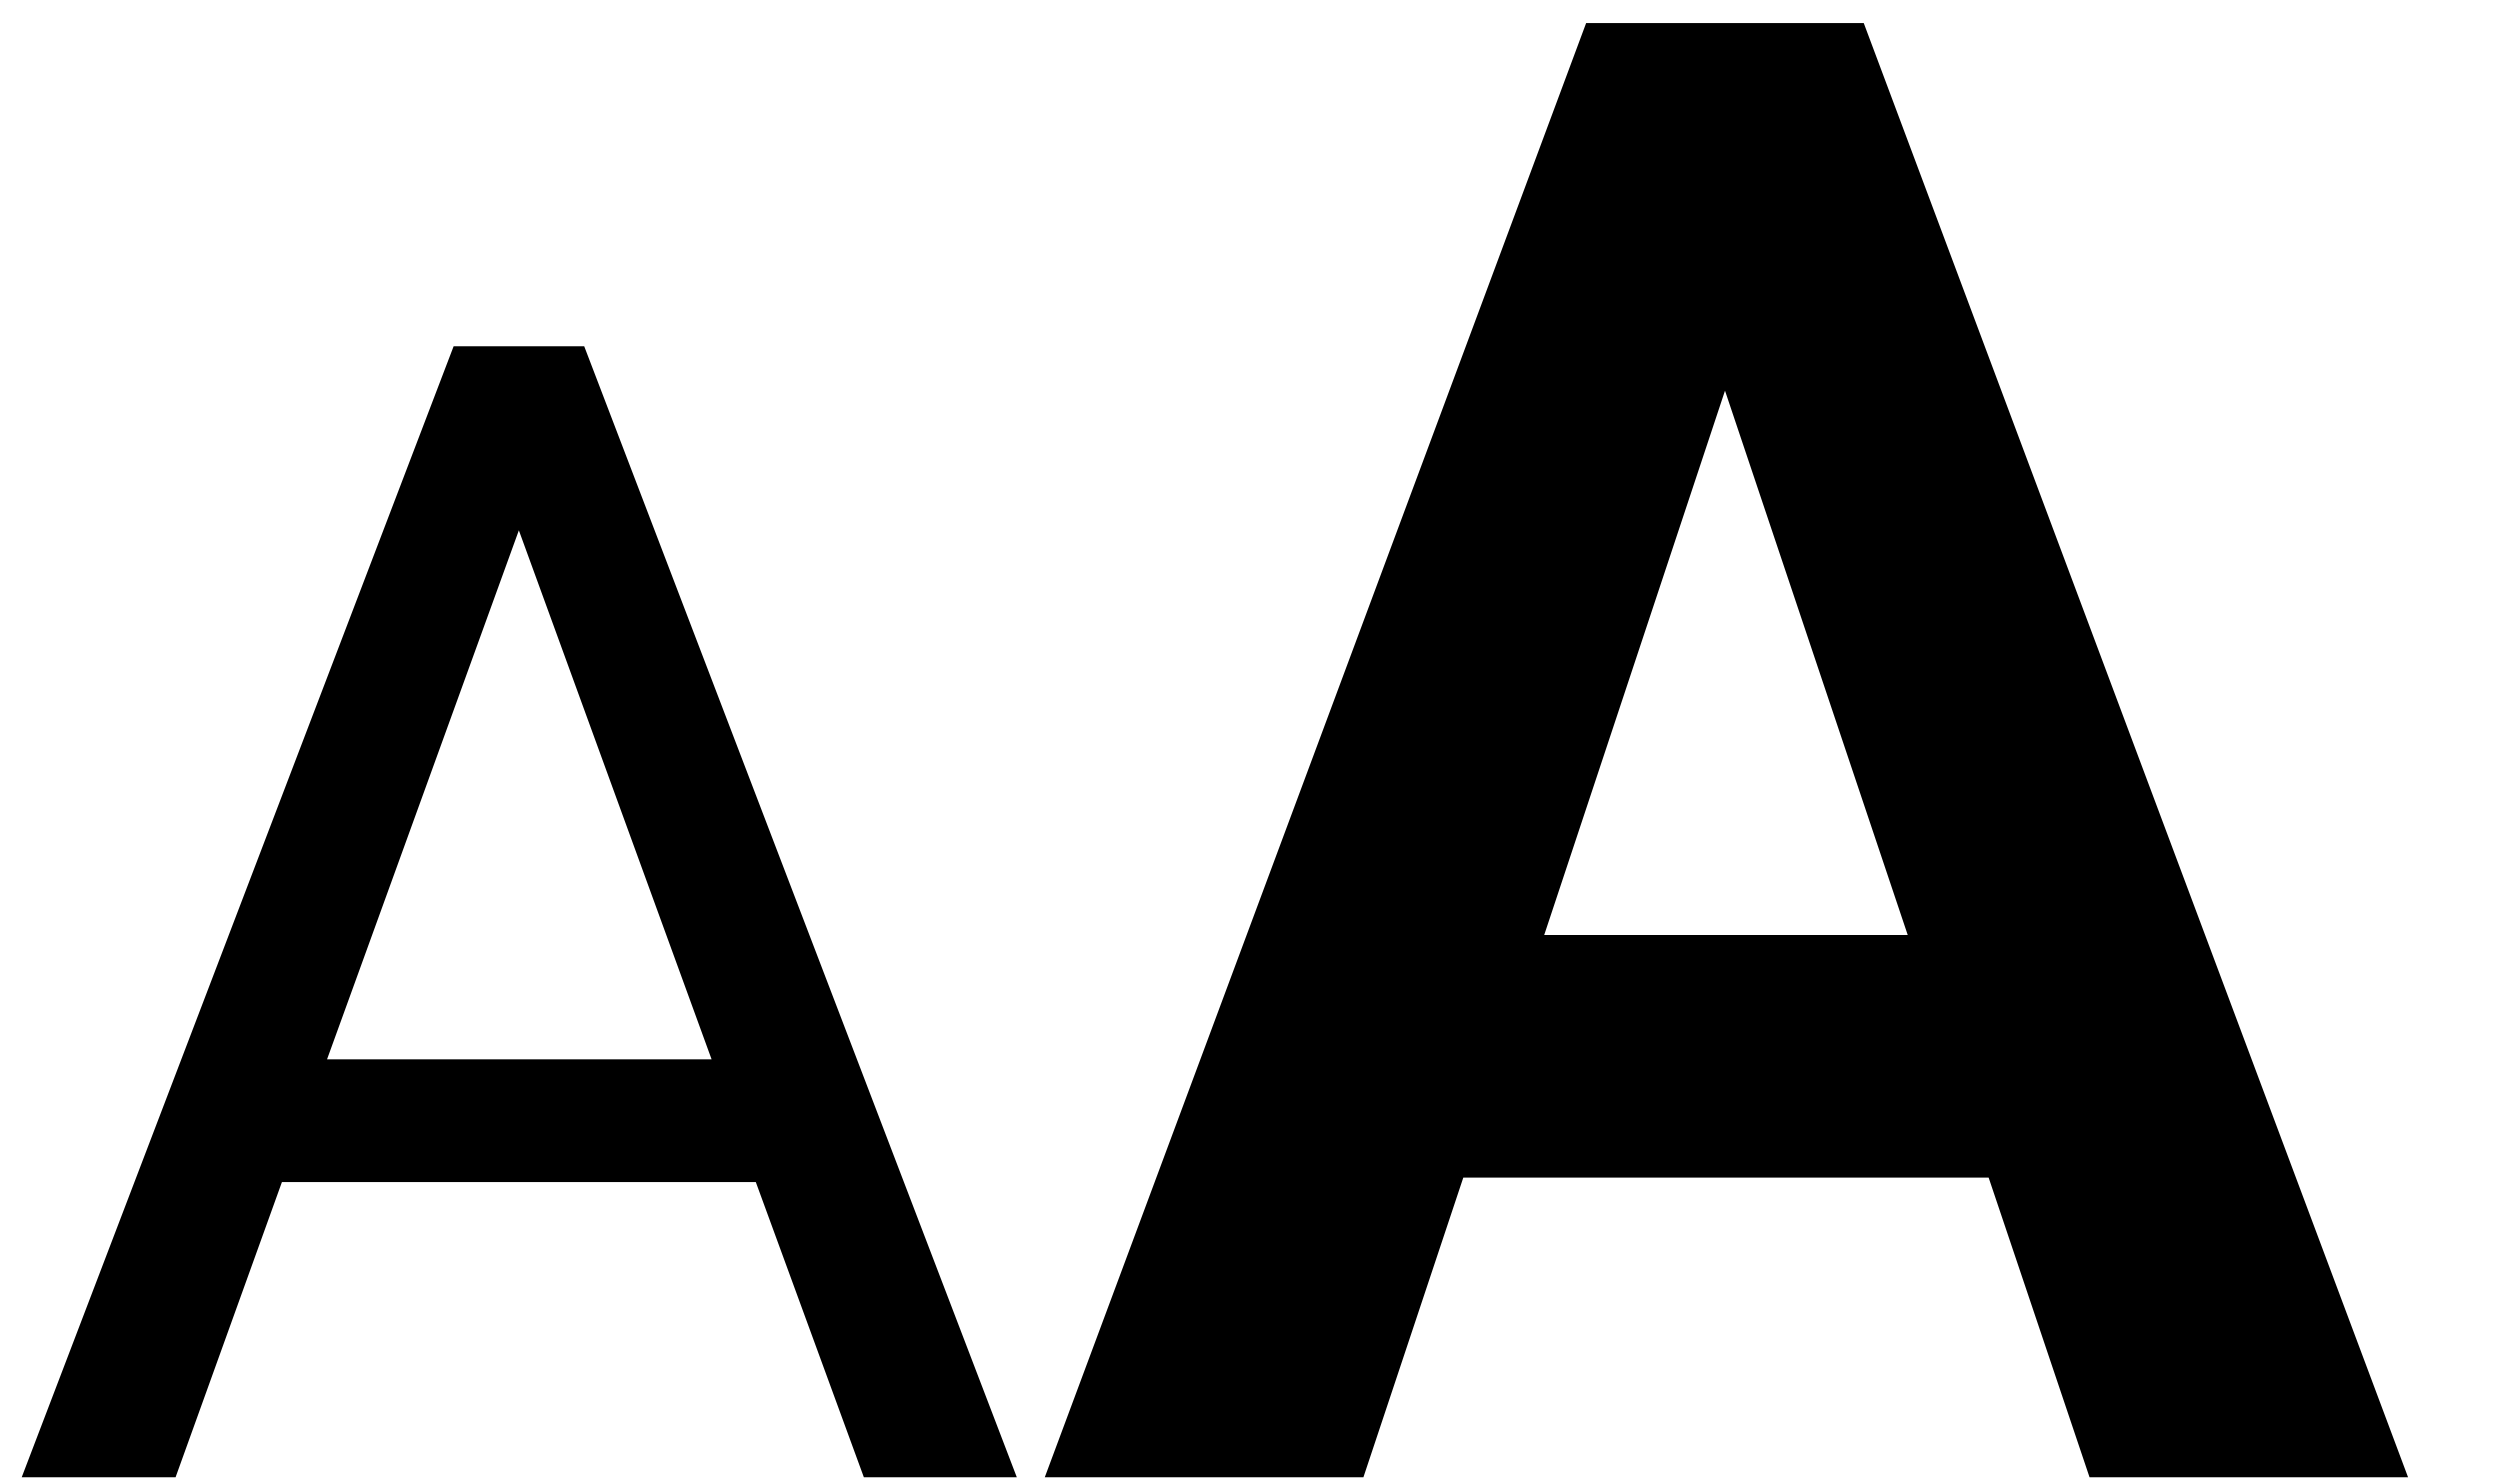
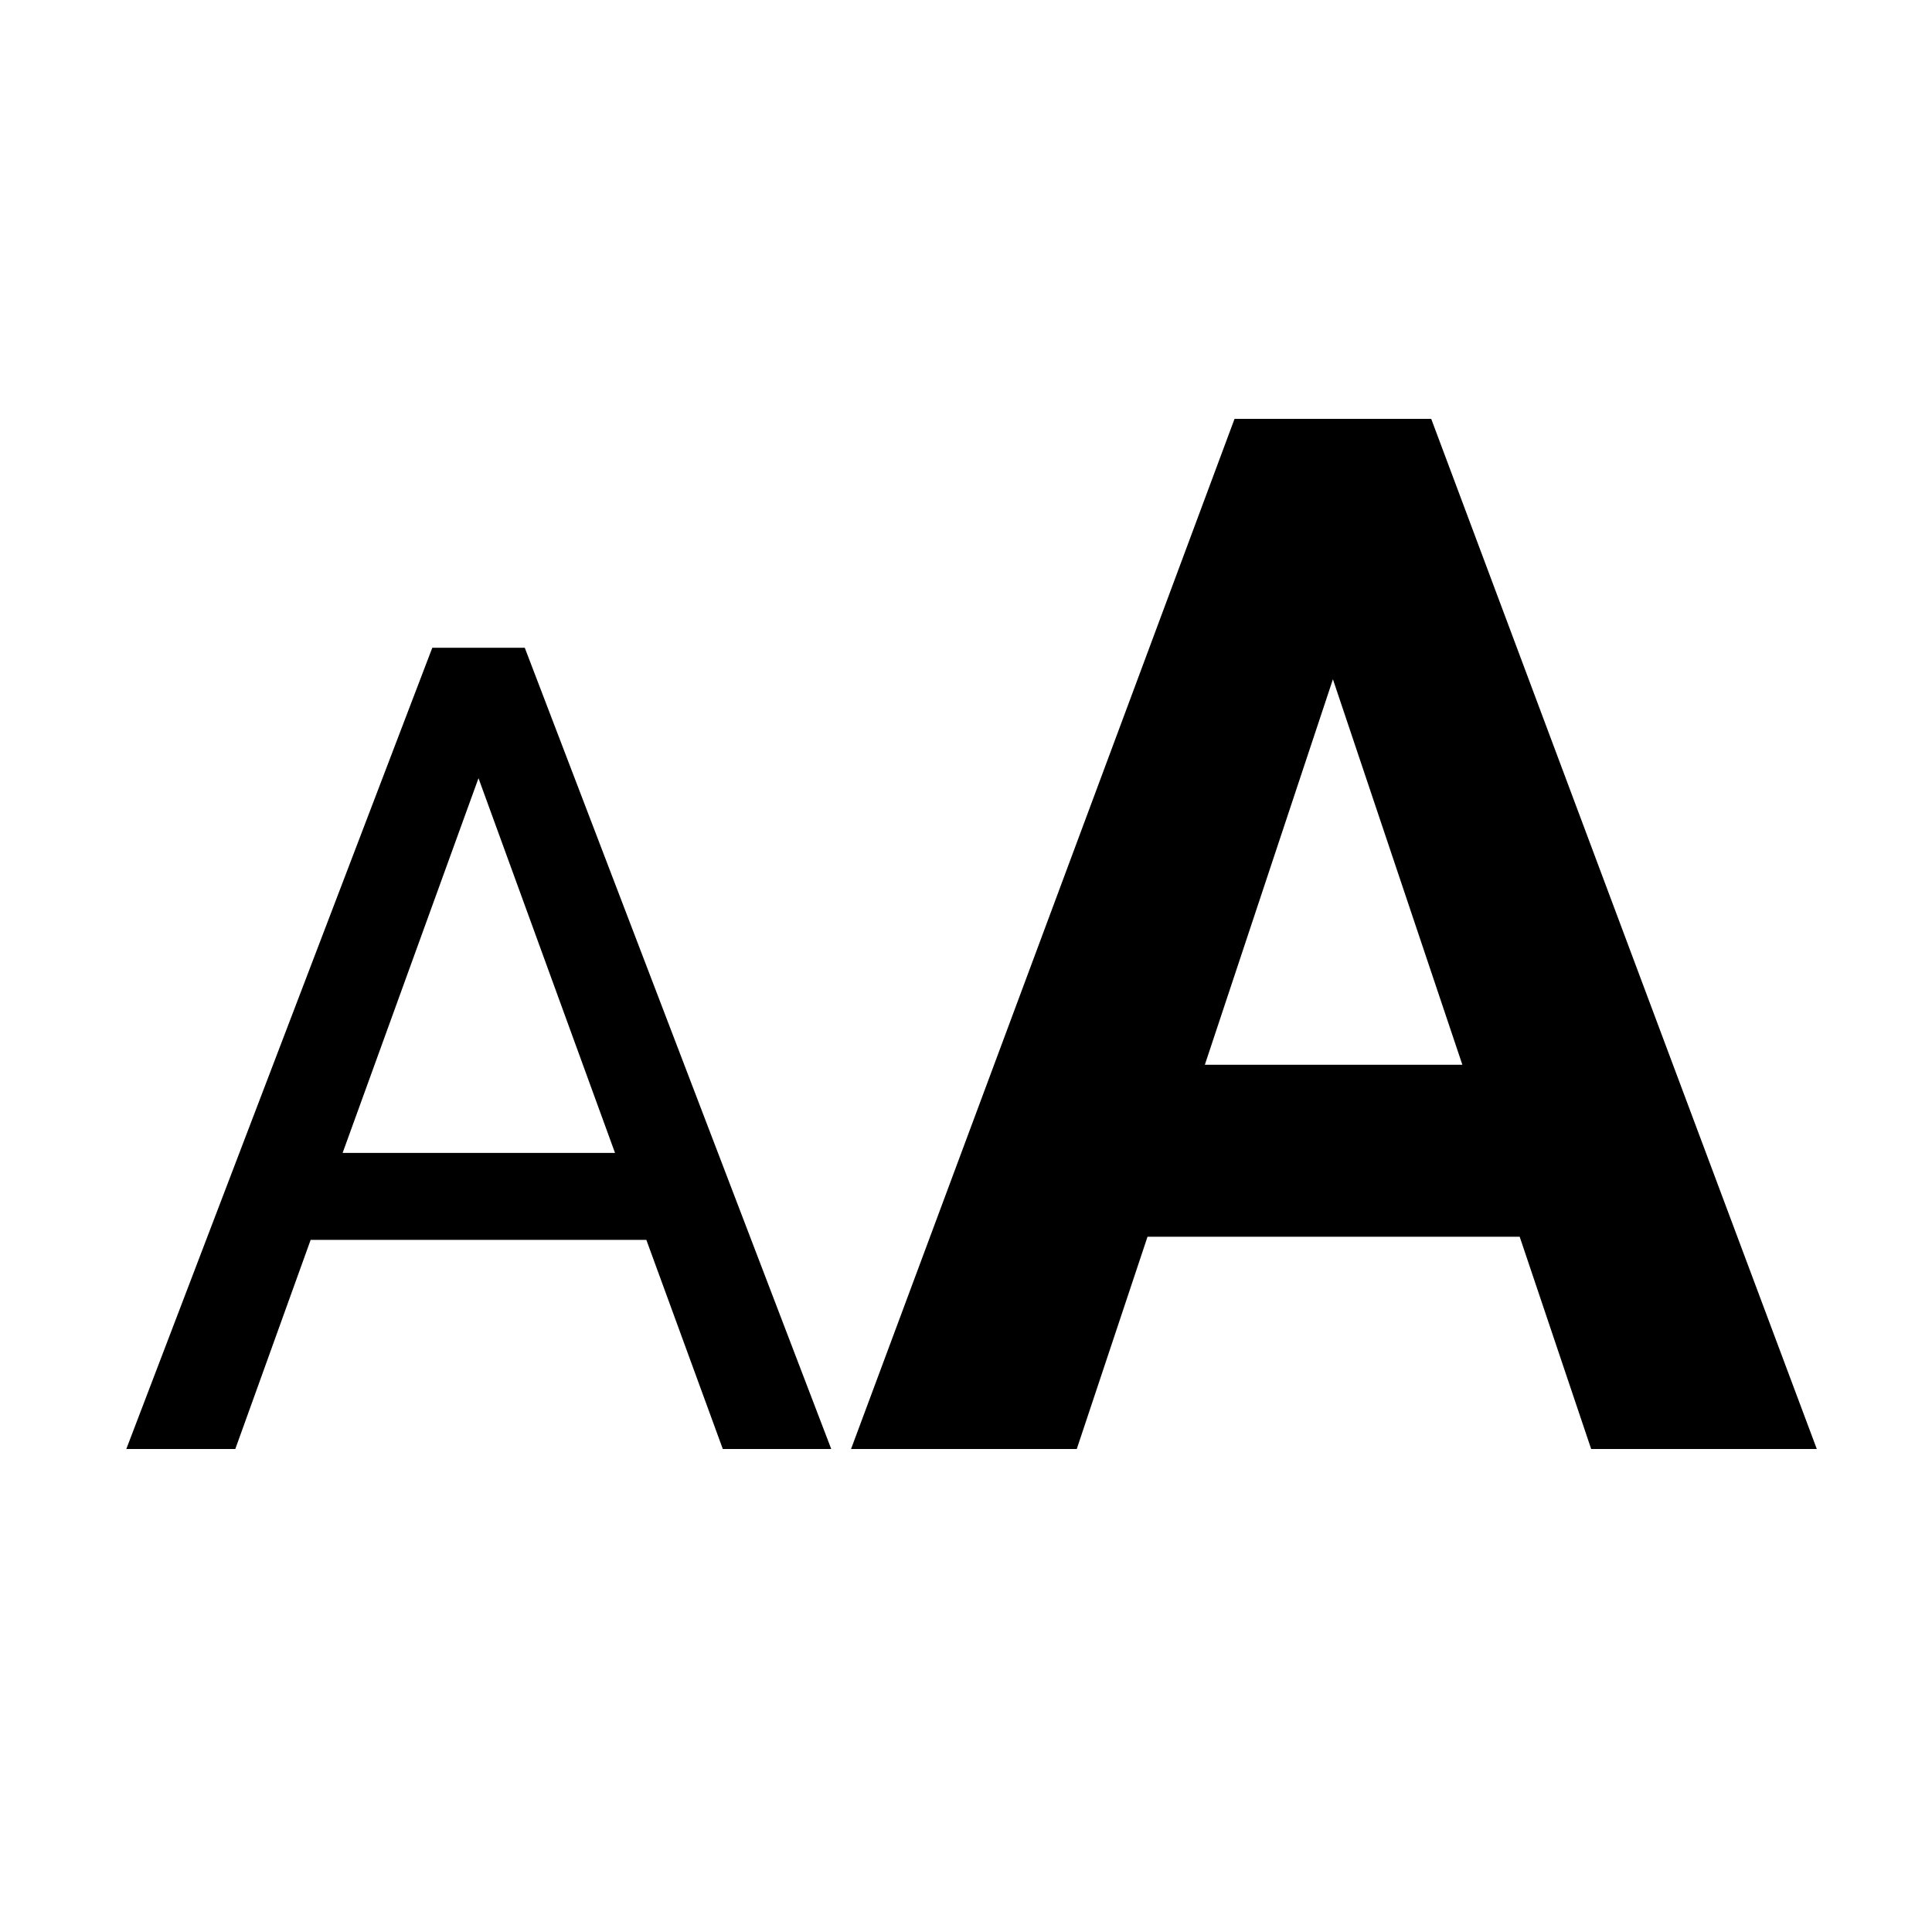
- <svg xmlns="http://www.w3.org/2000/svg" width="22" height="13" viewBox="0 0 22 13" fill="none">
-   <path d="M6.651 10.402H2.481L1.545 13H0.191L3.992 3.047H5.141L8.948 13H7.602L6.651 10.402ZM2.878 9.322H6.262L4.566 4.667L2.878 9.322ZM17.5 10.363H12.877L11.998 13H9.194L13.958 0.203H16.401L21.191 13H18.388L17.5 10.363ZM13.589 8.228H16.788L15.18 3.438L13.589 8.228Z" fill="black" />
+ <svg xmlns="http://www.w3.org/2000/svg" width="24" height="24" viewBox="0 0 24 24" fill="none">
+   <path d="M8.029 15.402H3.859L2.923 18H1.569L5.37 8.047H6.519L10.326 18H8.979L8.029 15.402ZM4.256 14.322H7.64L5.944 9.667L4.256 14.322ZM18.878 15.363H14.255L13.376 18H10.572L15.336 5.203H17.779L22.569 18H19.766L18.878 15.363ZM14.967 13.227H18.166L16.558 8.438L14.967 13.227Z" fill="black" />
</svg>
